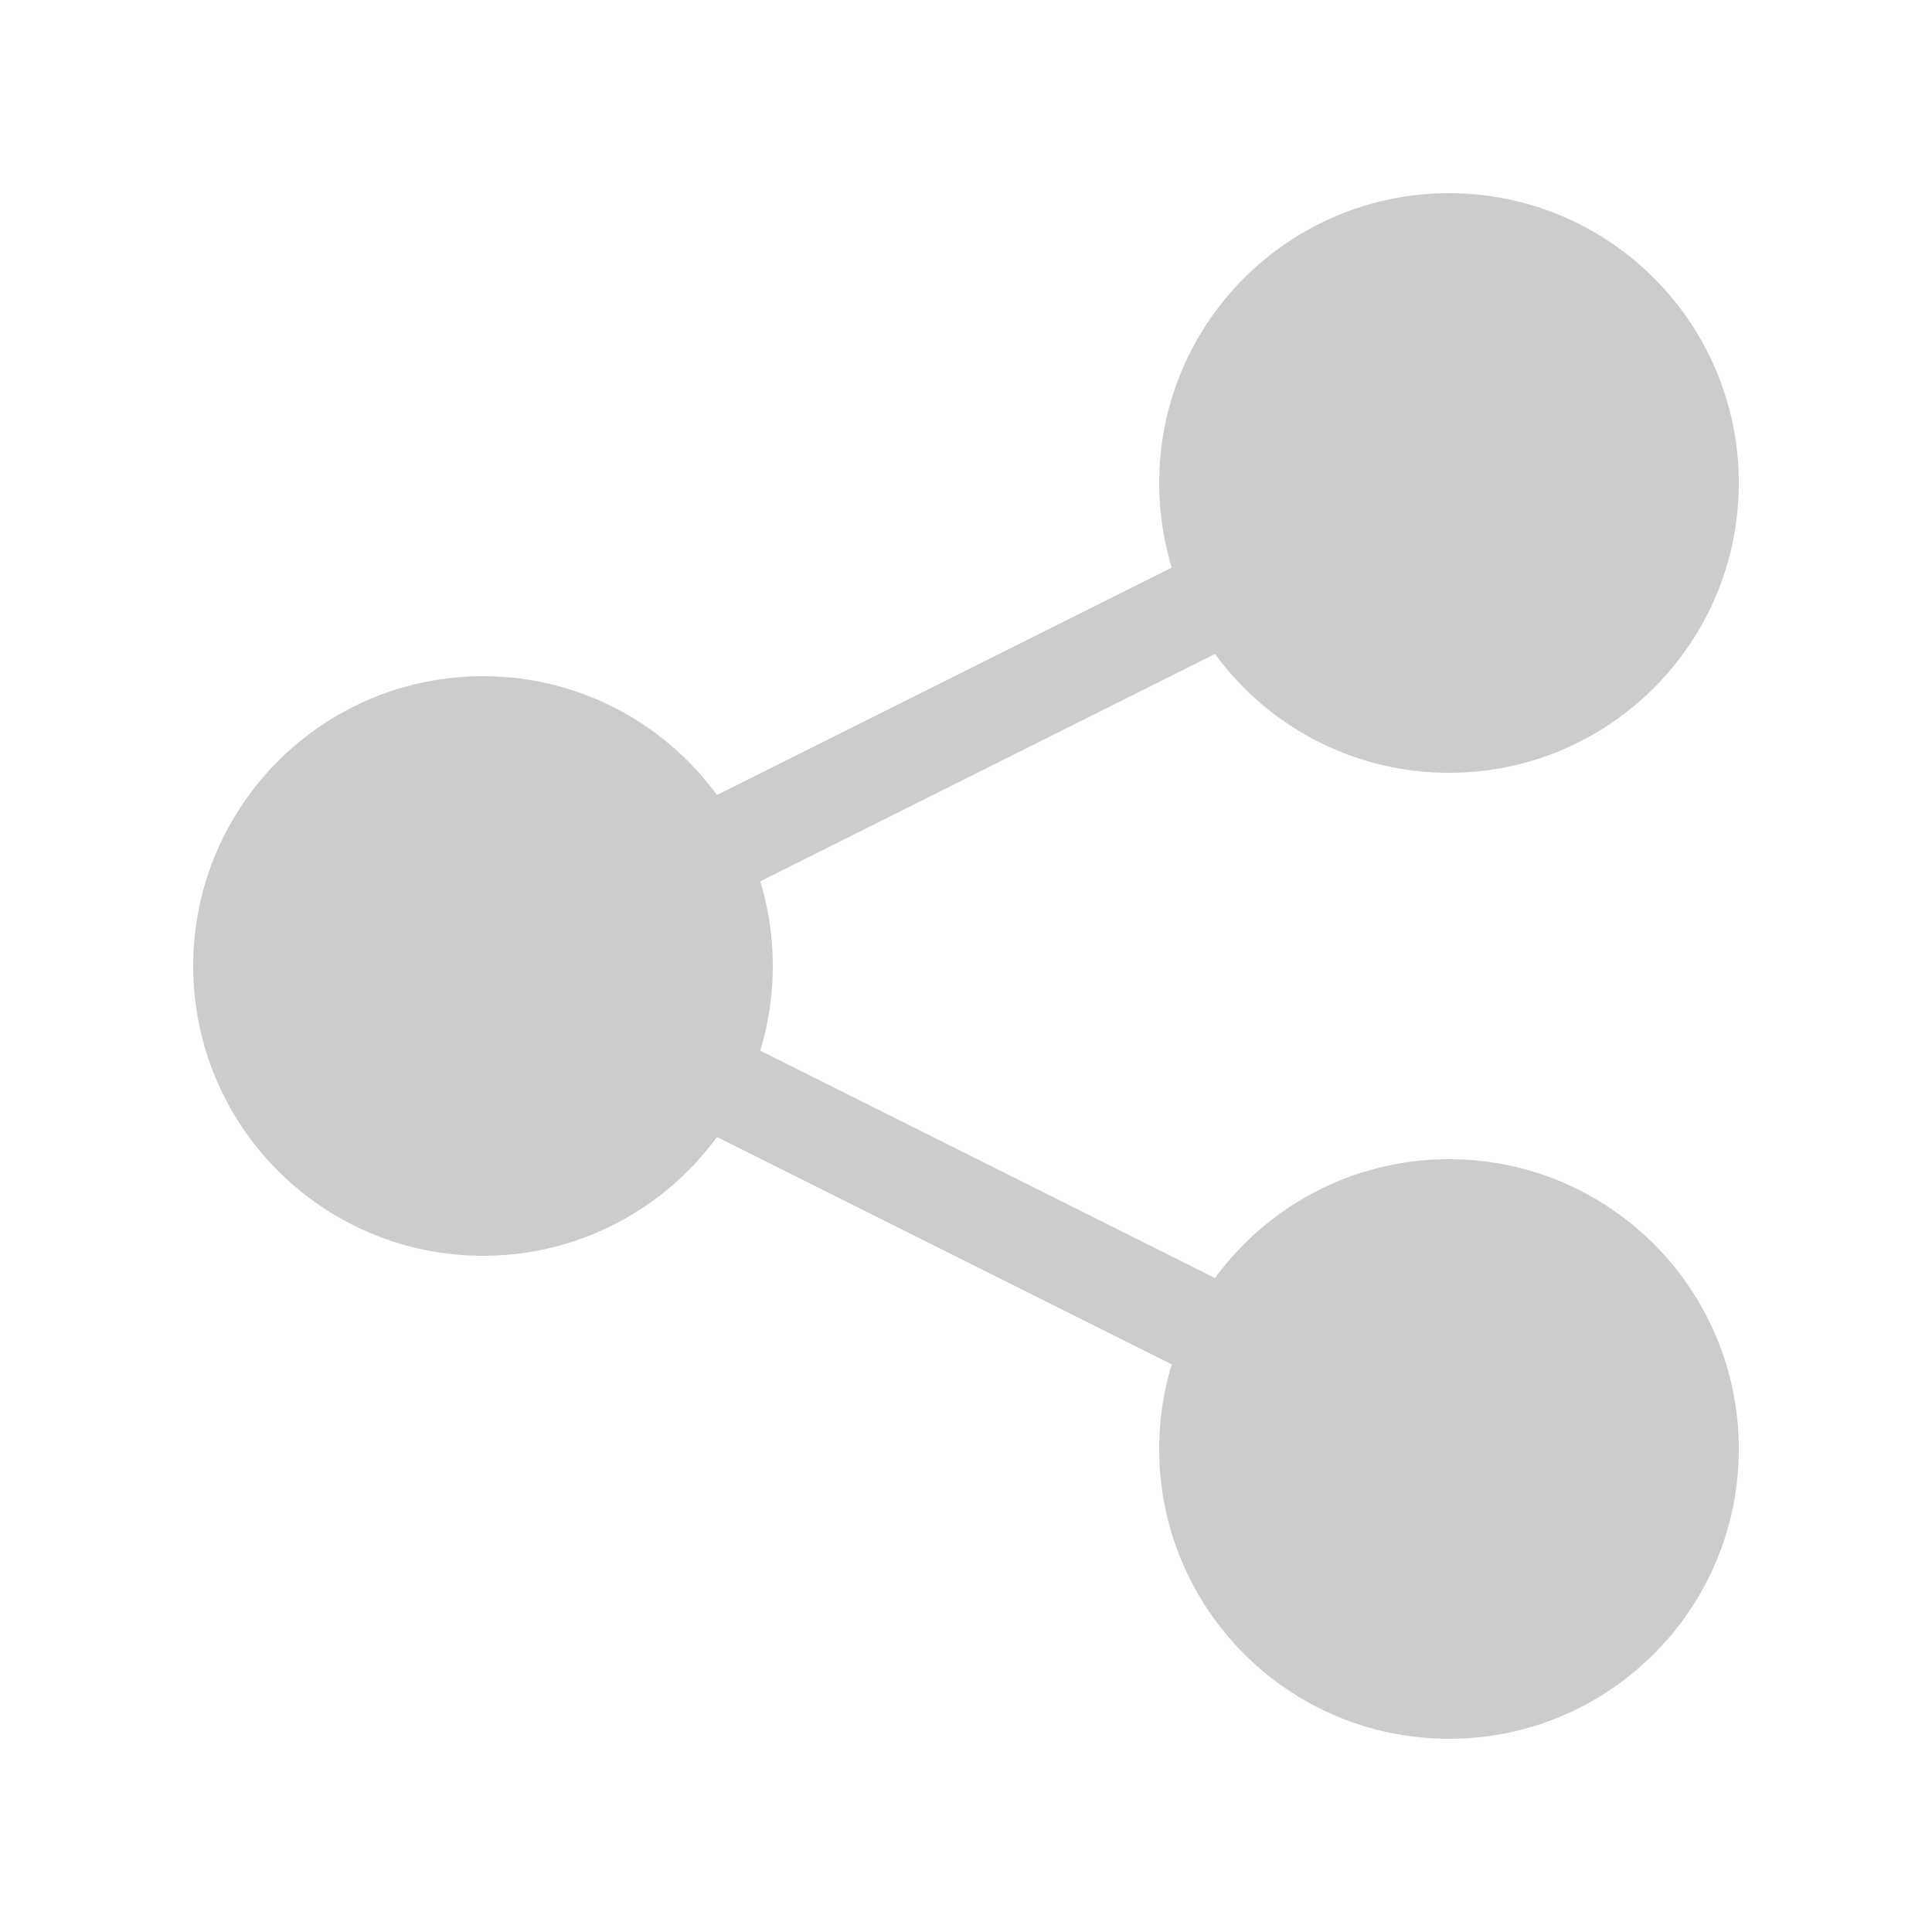
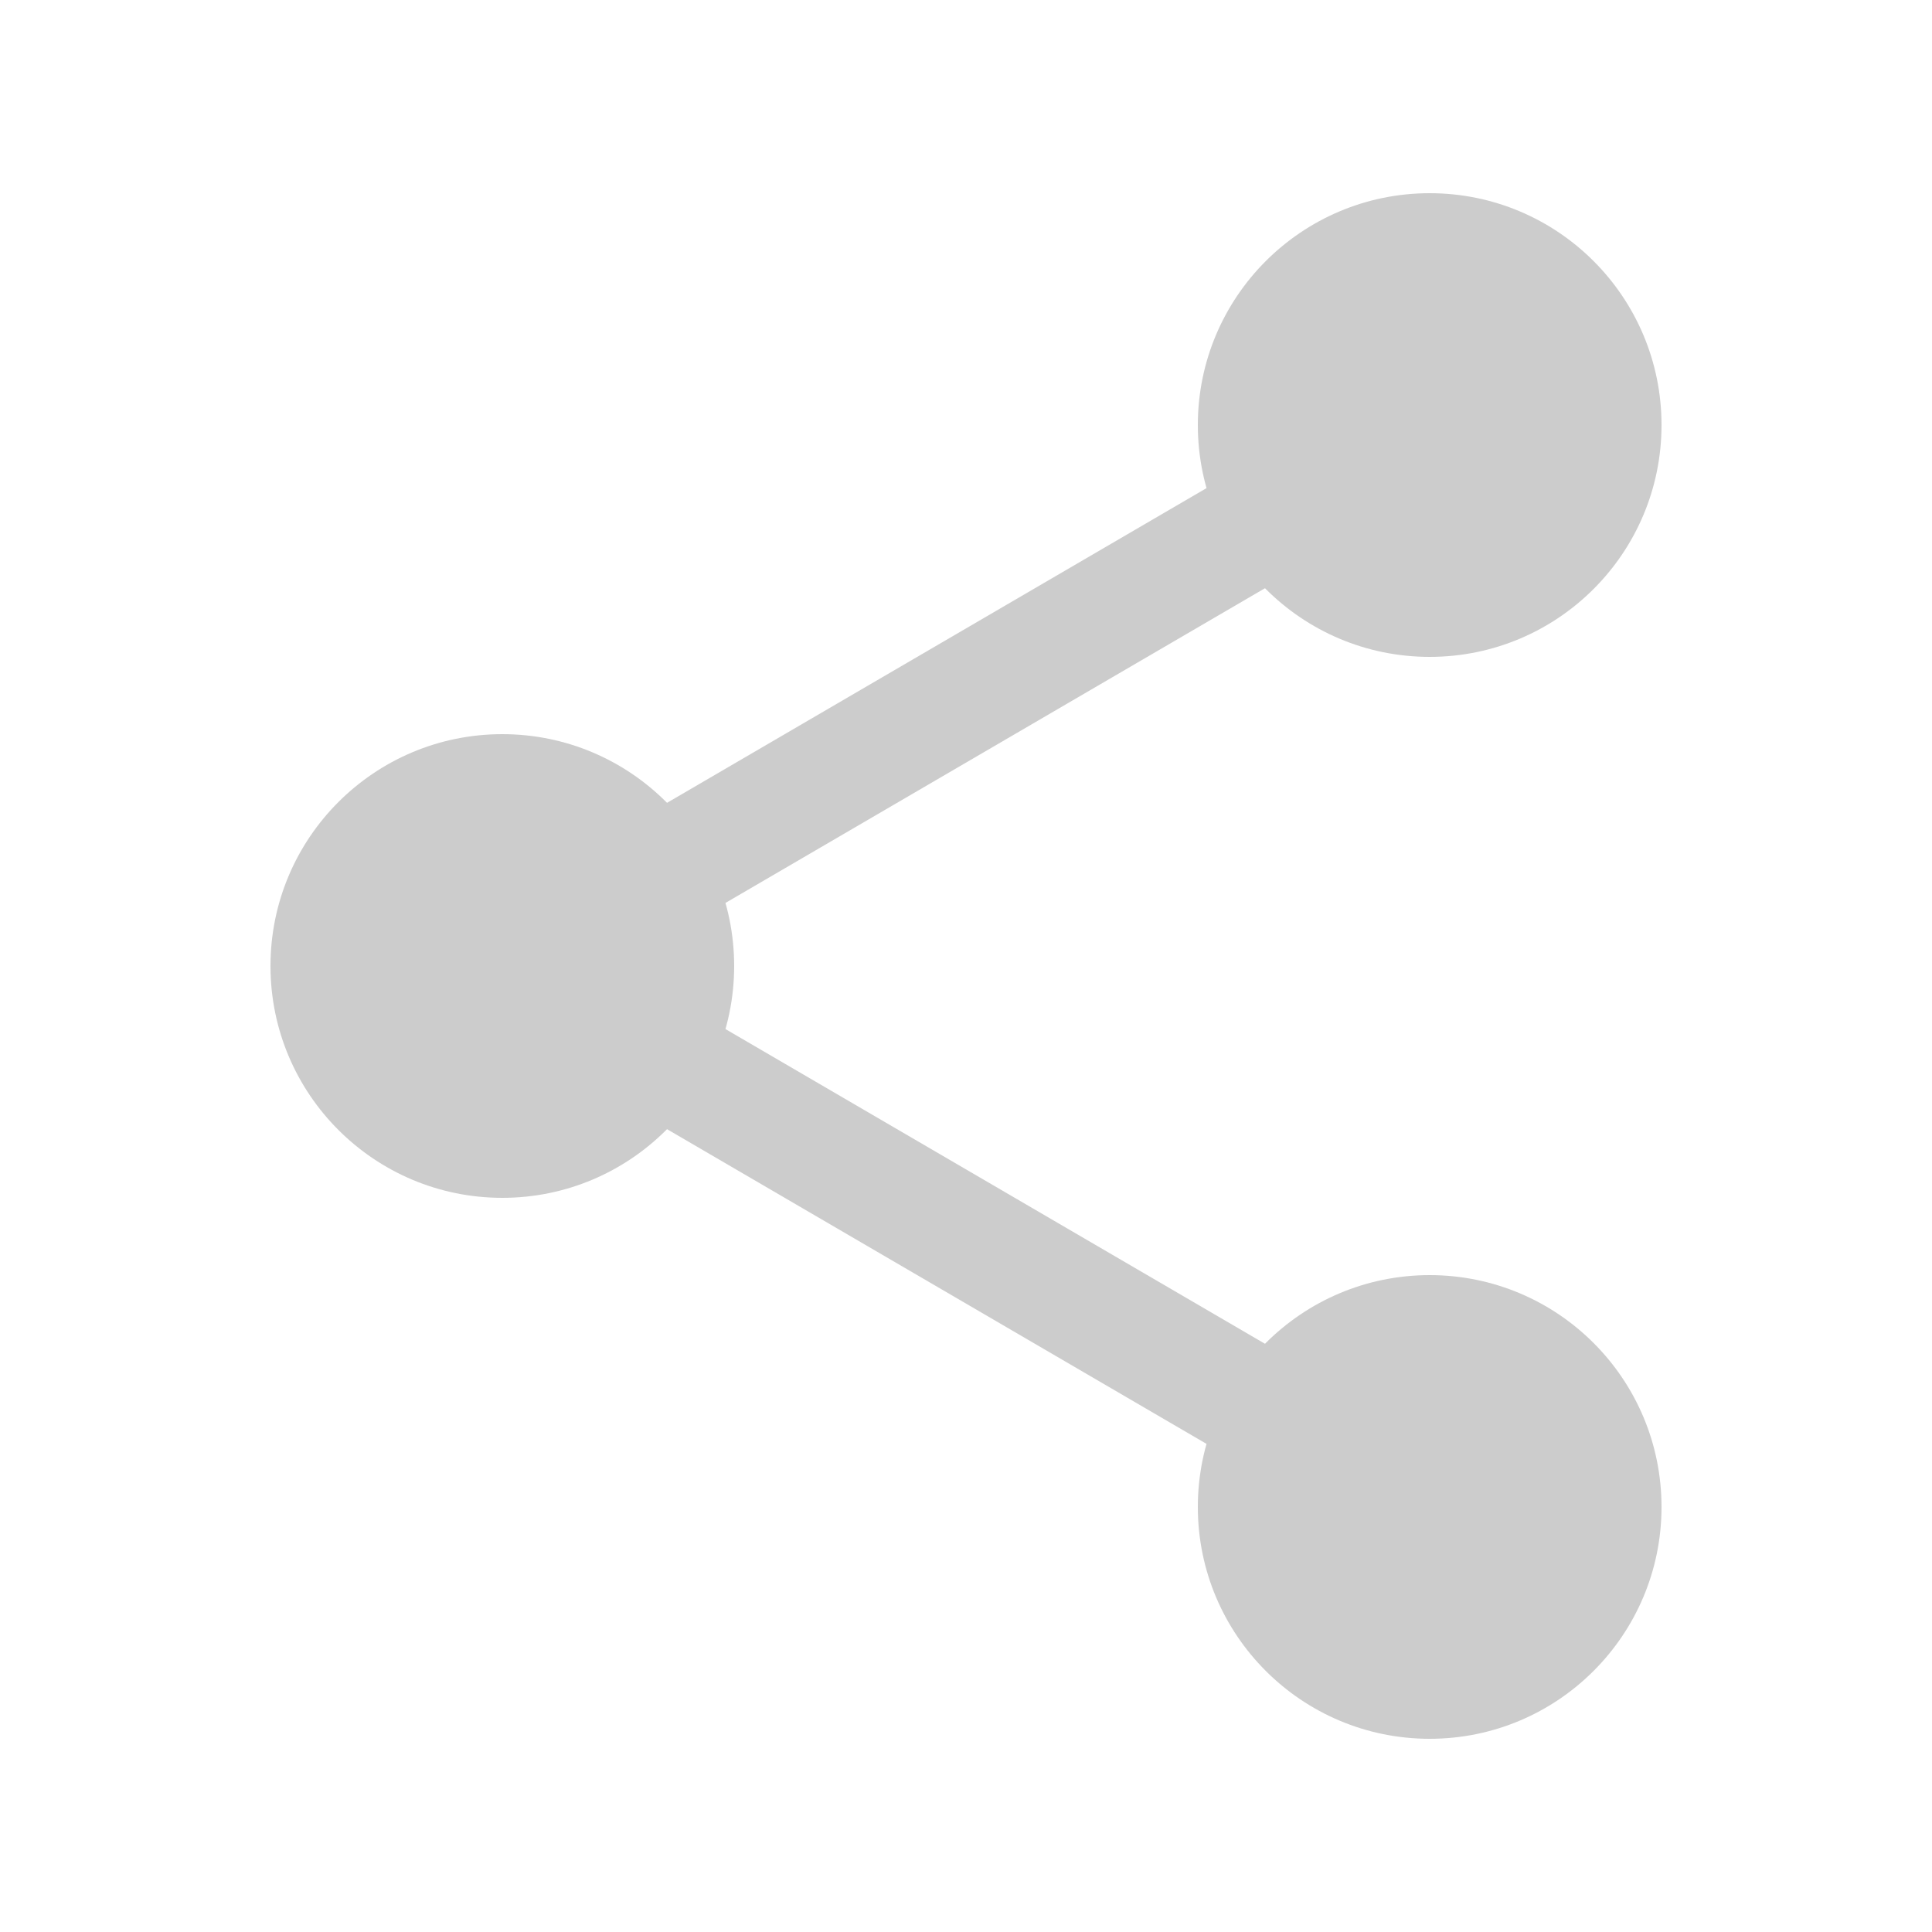
<svg xmlns="http://www.w3.org/2000/svg" width="100" height="100">
  <g opacity="0.2">
-     <circle cx="75" cy="75" r="15" />
-     <circle cx="25" cy="50" r="15" />
-     <circle cx="75" cy="25" r="15" />
-     <line x1="75" y1="75" x2="25" y2="50" stroke-width="5" stroke="black" />
-     <line x1="25" y1="50" x2="75" y2="25" stroke-width="5" stroke="black" />
+     <circle cx="74" cy="78" r="12" />
+     <circle cx="26" cy="50" r="12" />
+     <circle cx="74" cy="22" r="12" />
+     <line x1="74" y1="78" x2="26" y2="50" stroke-width="6" stroke="black" />
+     <line x1="26" y1="50" x2="74" y2="22" stroke-width="6" stroke="black" />
  </g>
</svg>
